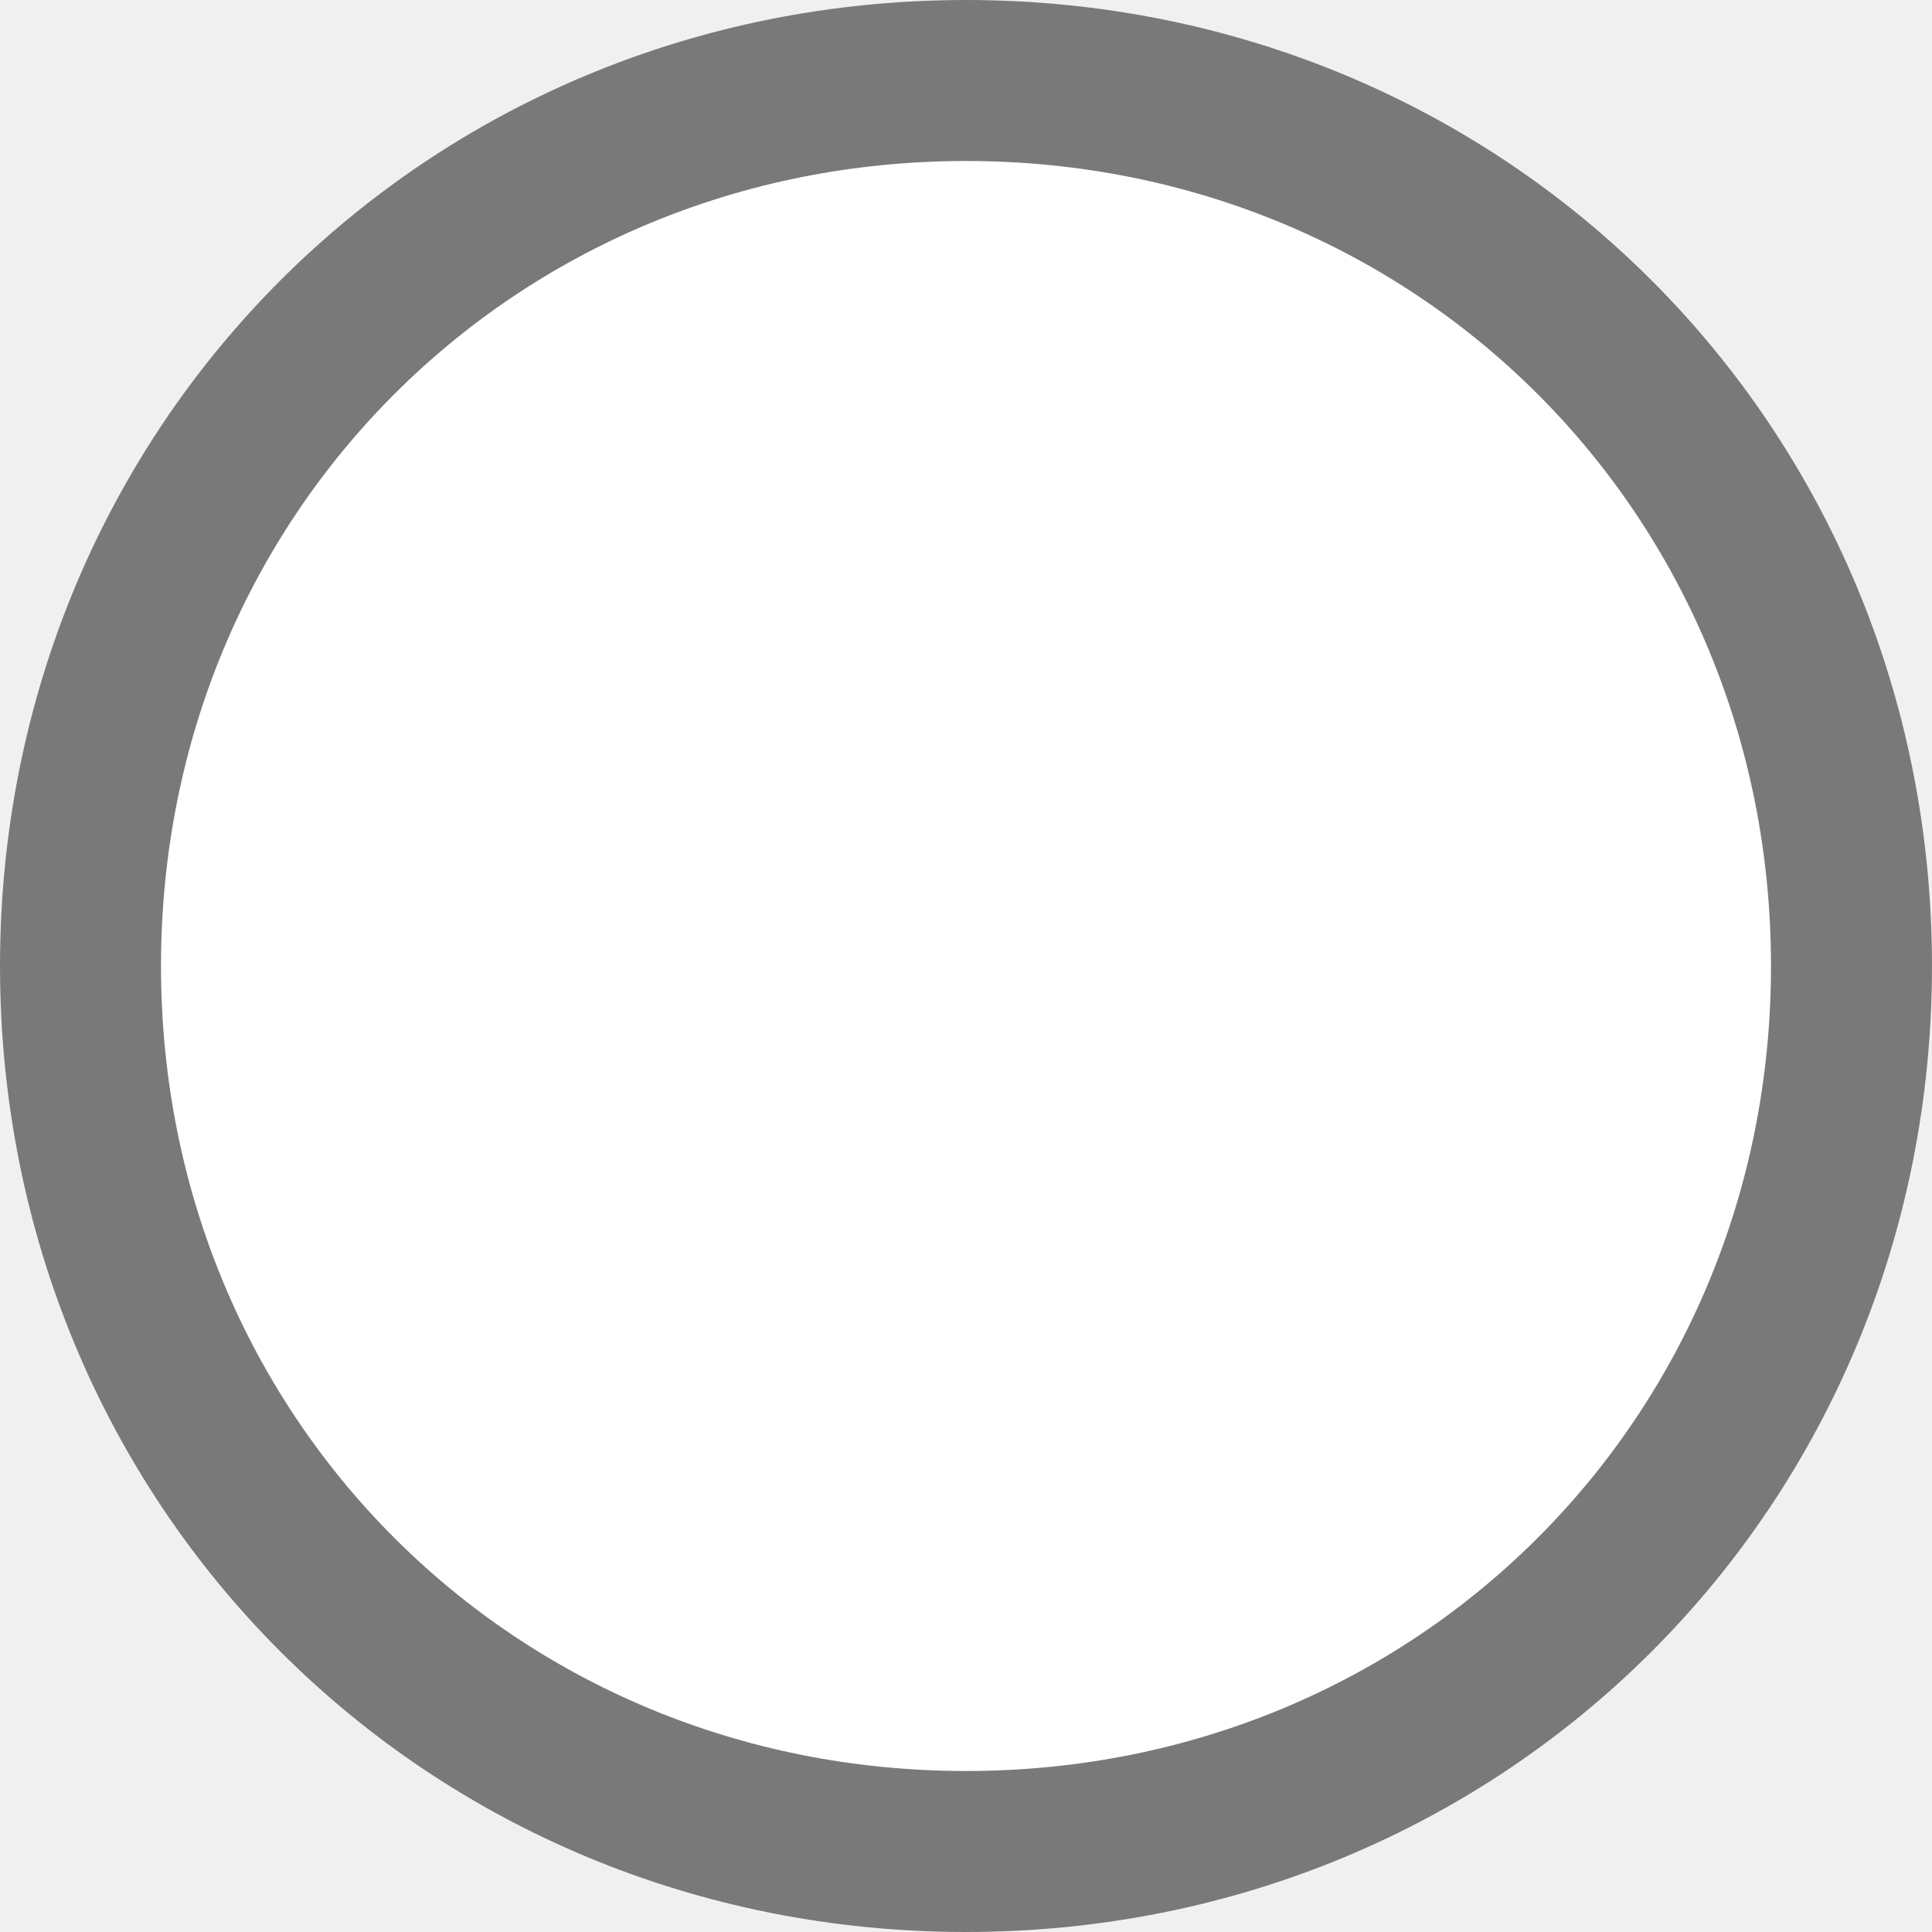
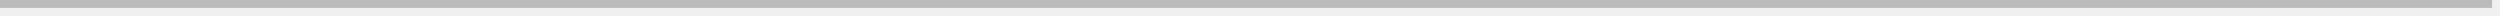
- <svg xmlns="http://www.w3.org/2000/svg" version="1.1" width="12px" height="12px" viewBox="236 313  12 12">
-   <path d="M 242 313  C 245.36 313  248 315.64  248 319  C 248 322.36  245.36 325  242 325  C 238.64 325  236 322.36  236 319  C 236 315.64  238.64 313  242 313  Z " fill-rule="nonzero" fill="#ffffff" stroke="none" />
-   <path d="M 242 313.5  C 245.08 313.5  247.5 315.92  247.5 319  C 247.5 322.08  245.08 324.5  242 324.5  C 238.92 324.5  236.5 322.08  236.5 319  C 236.5 315.92  238.92 313.5  242 313.5  Z " stroke-width="1" stroke="#797979" fill="none" />
+ <svg xmlns="http://www.w3.org/2000/svg" version="1.1" width="316px" height="2px">
+   <g transform="matrix(1 0 0 1 -30 -190 )">
+     <path d="M 30 190.5  L 345 190.5  " stroke-width="1" stroke="#bbbbbb" fill="none" />
+   </g>
</svg>
